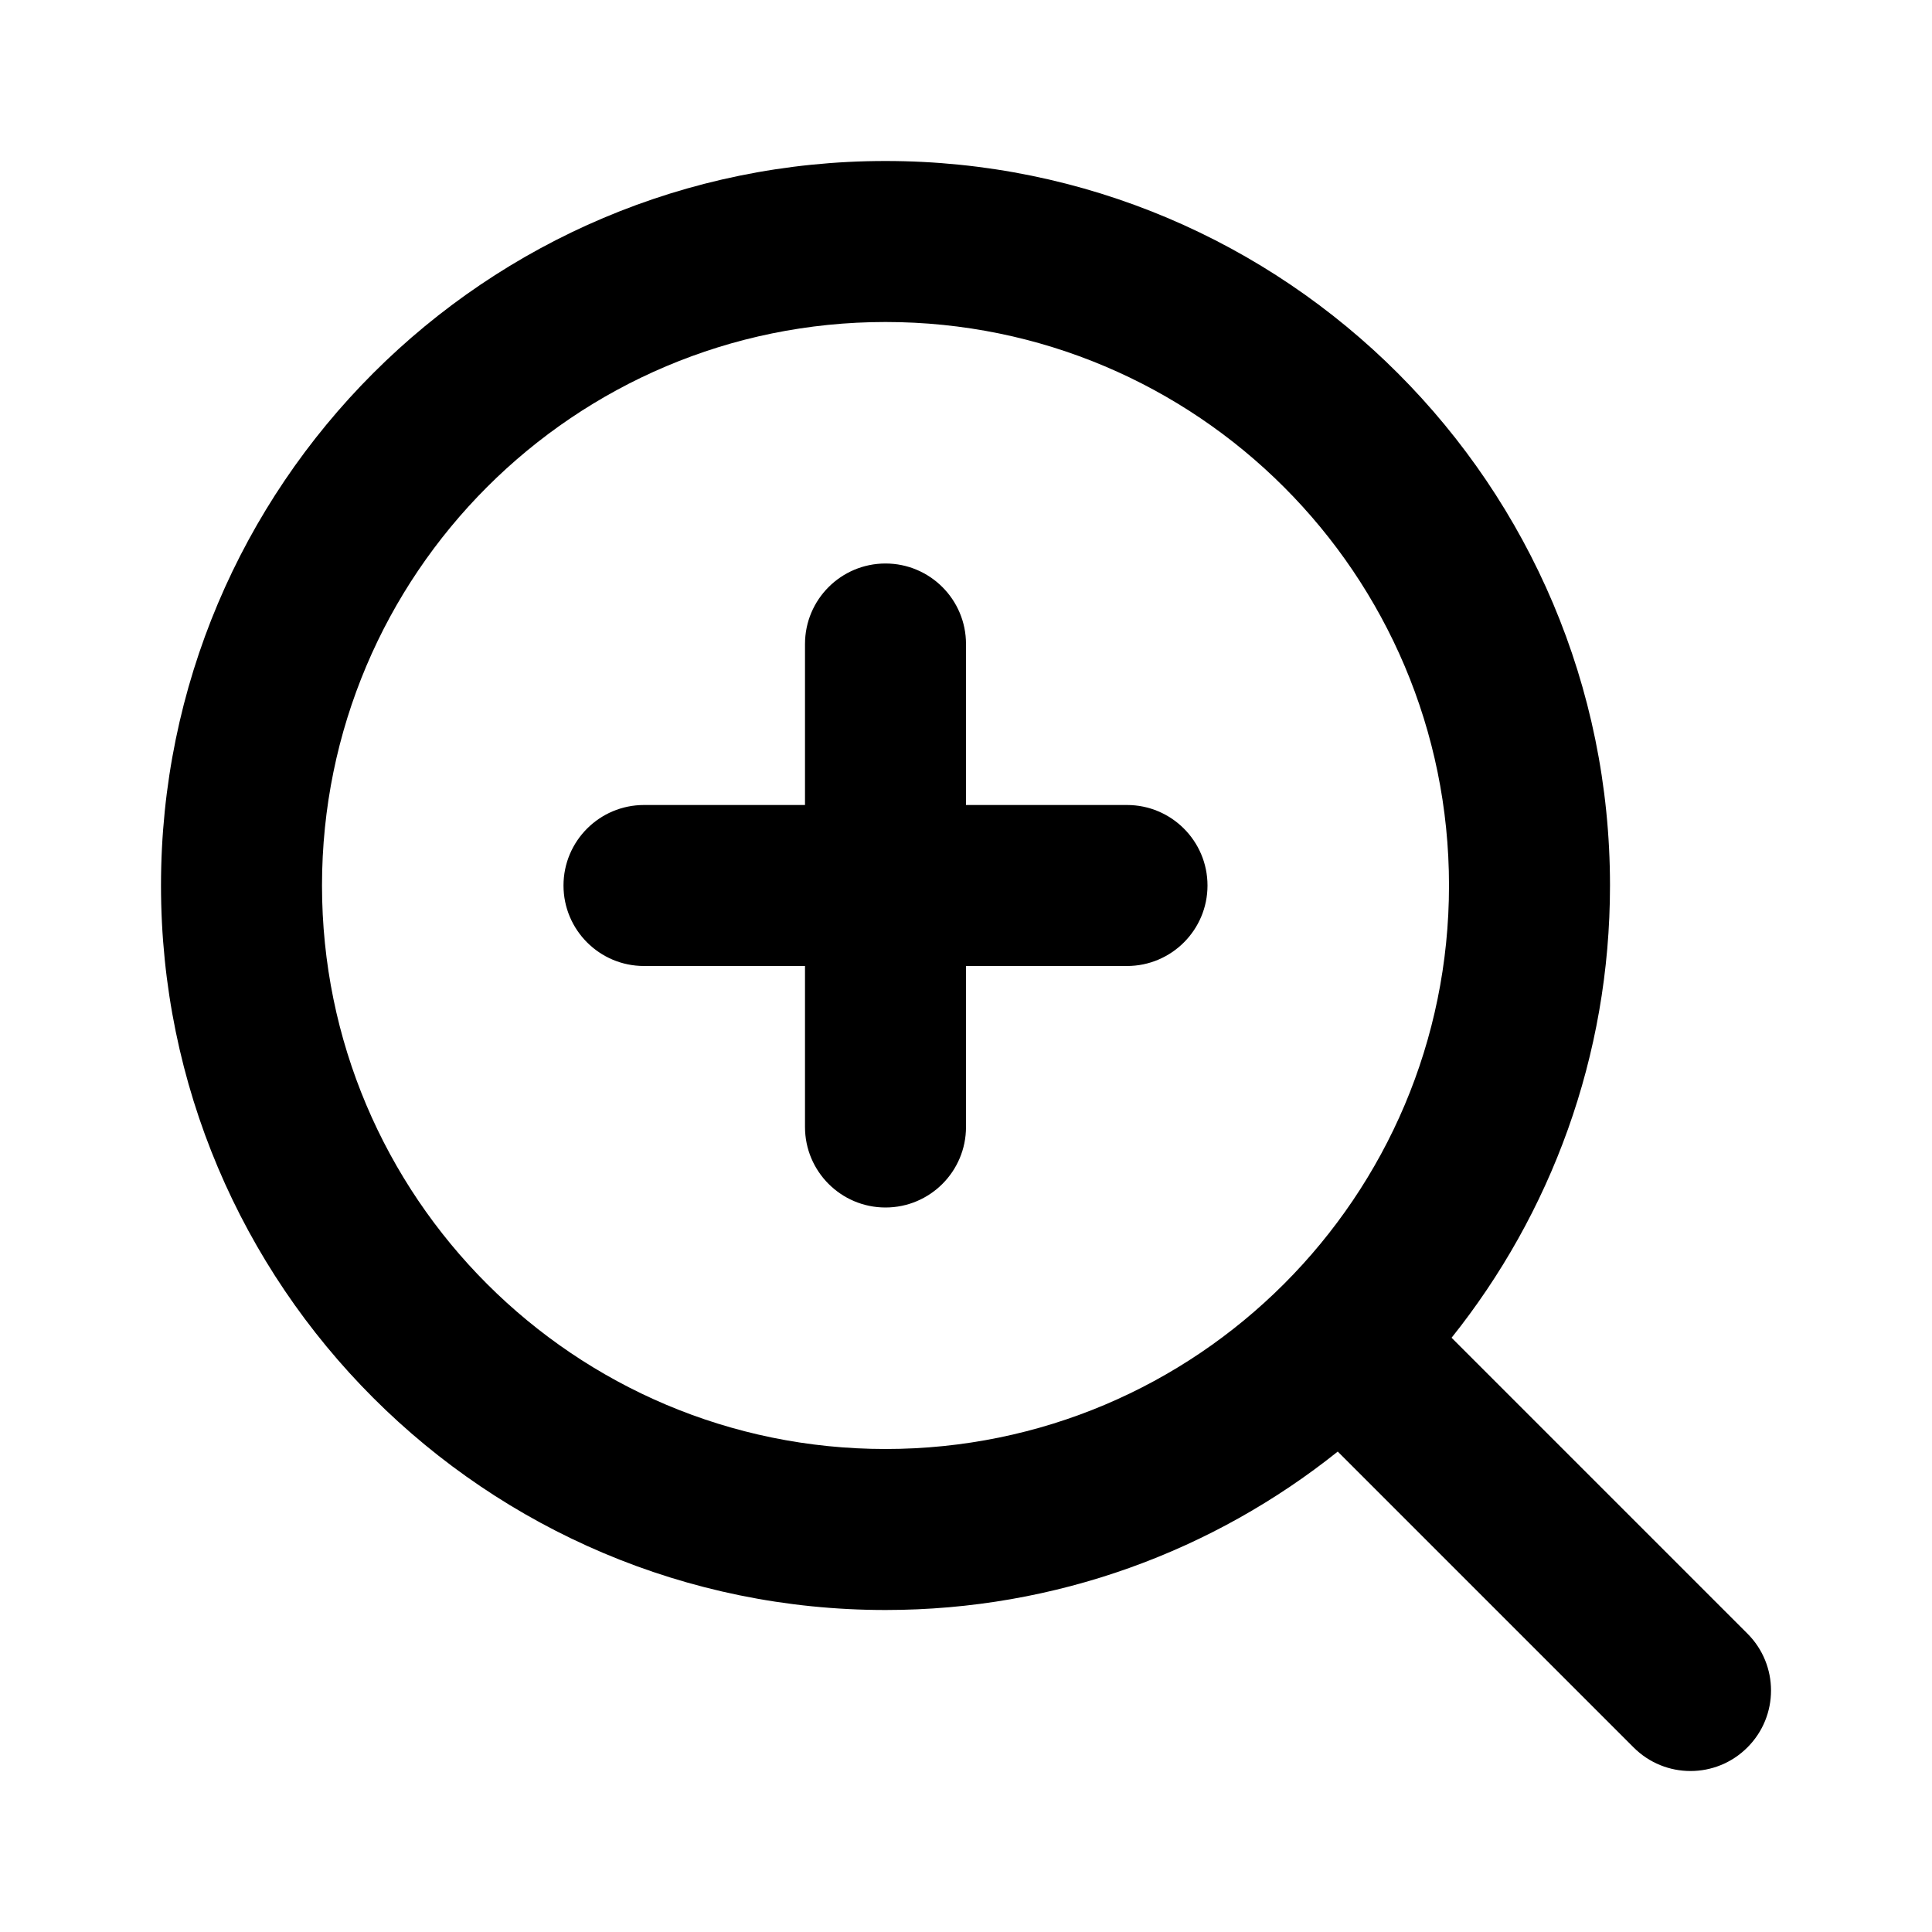
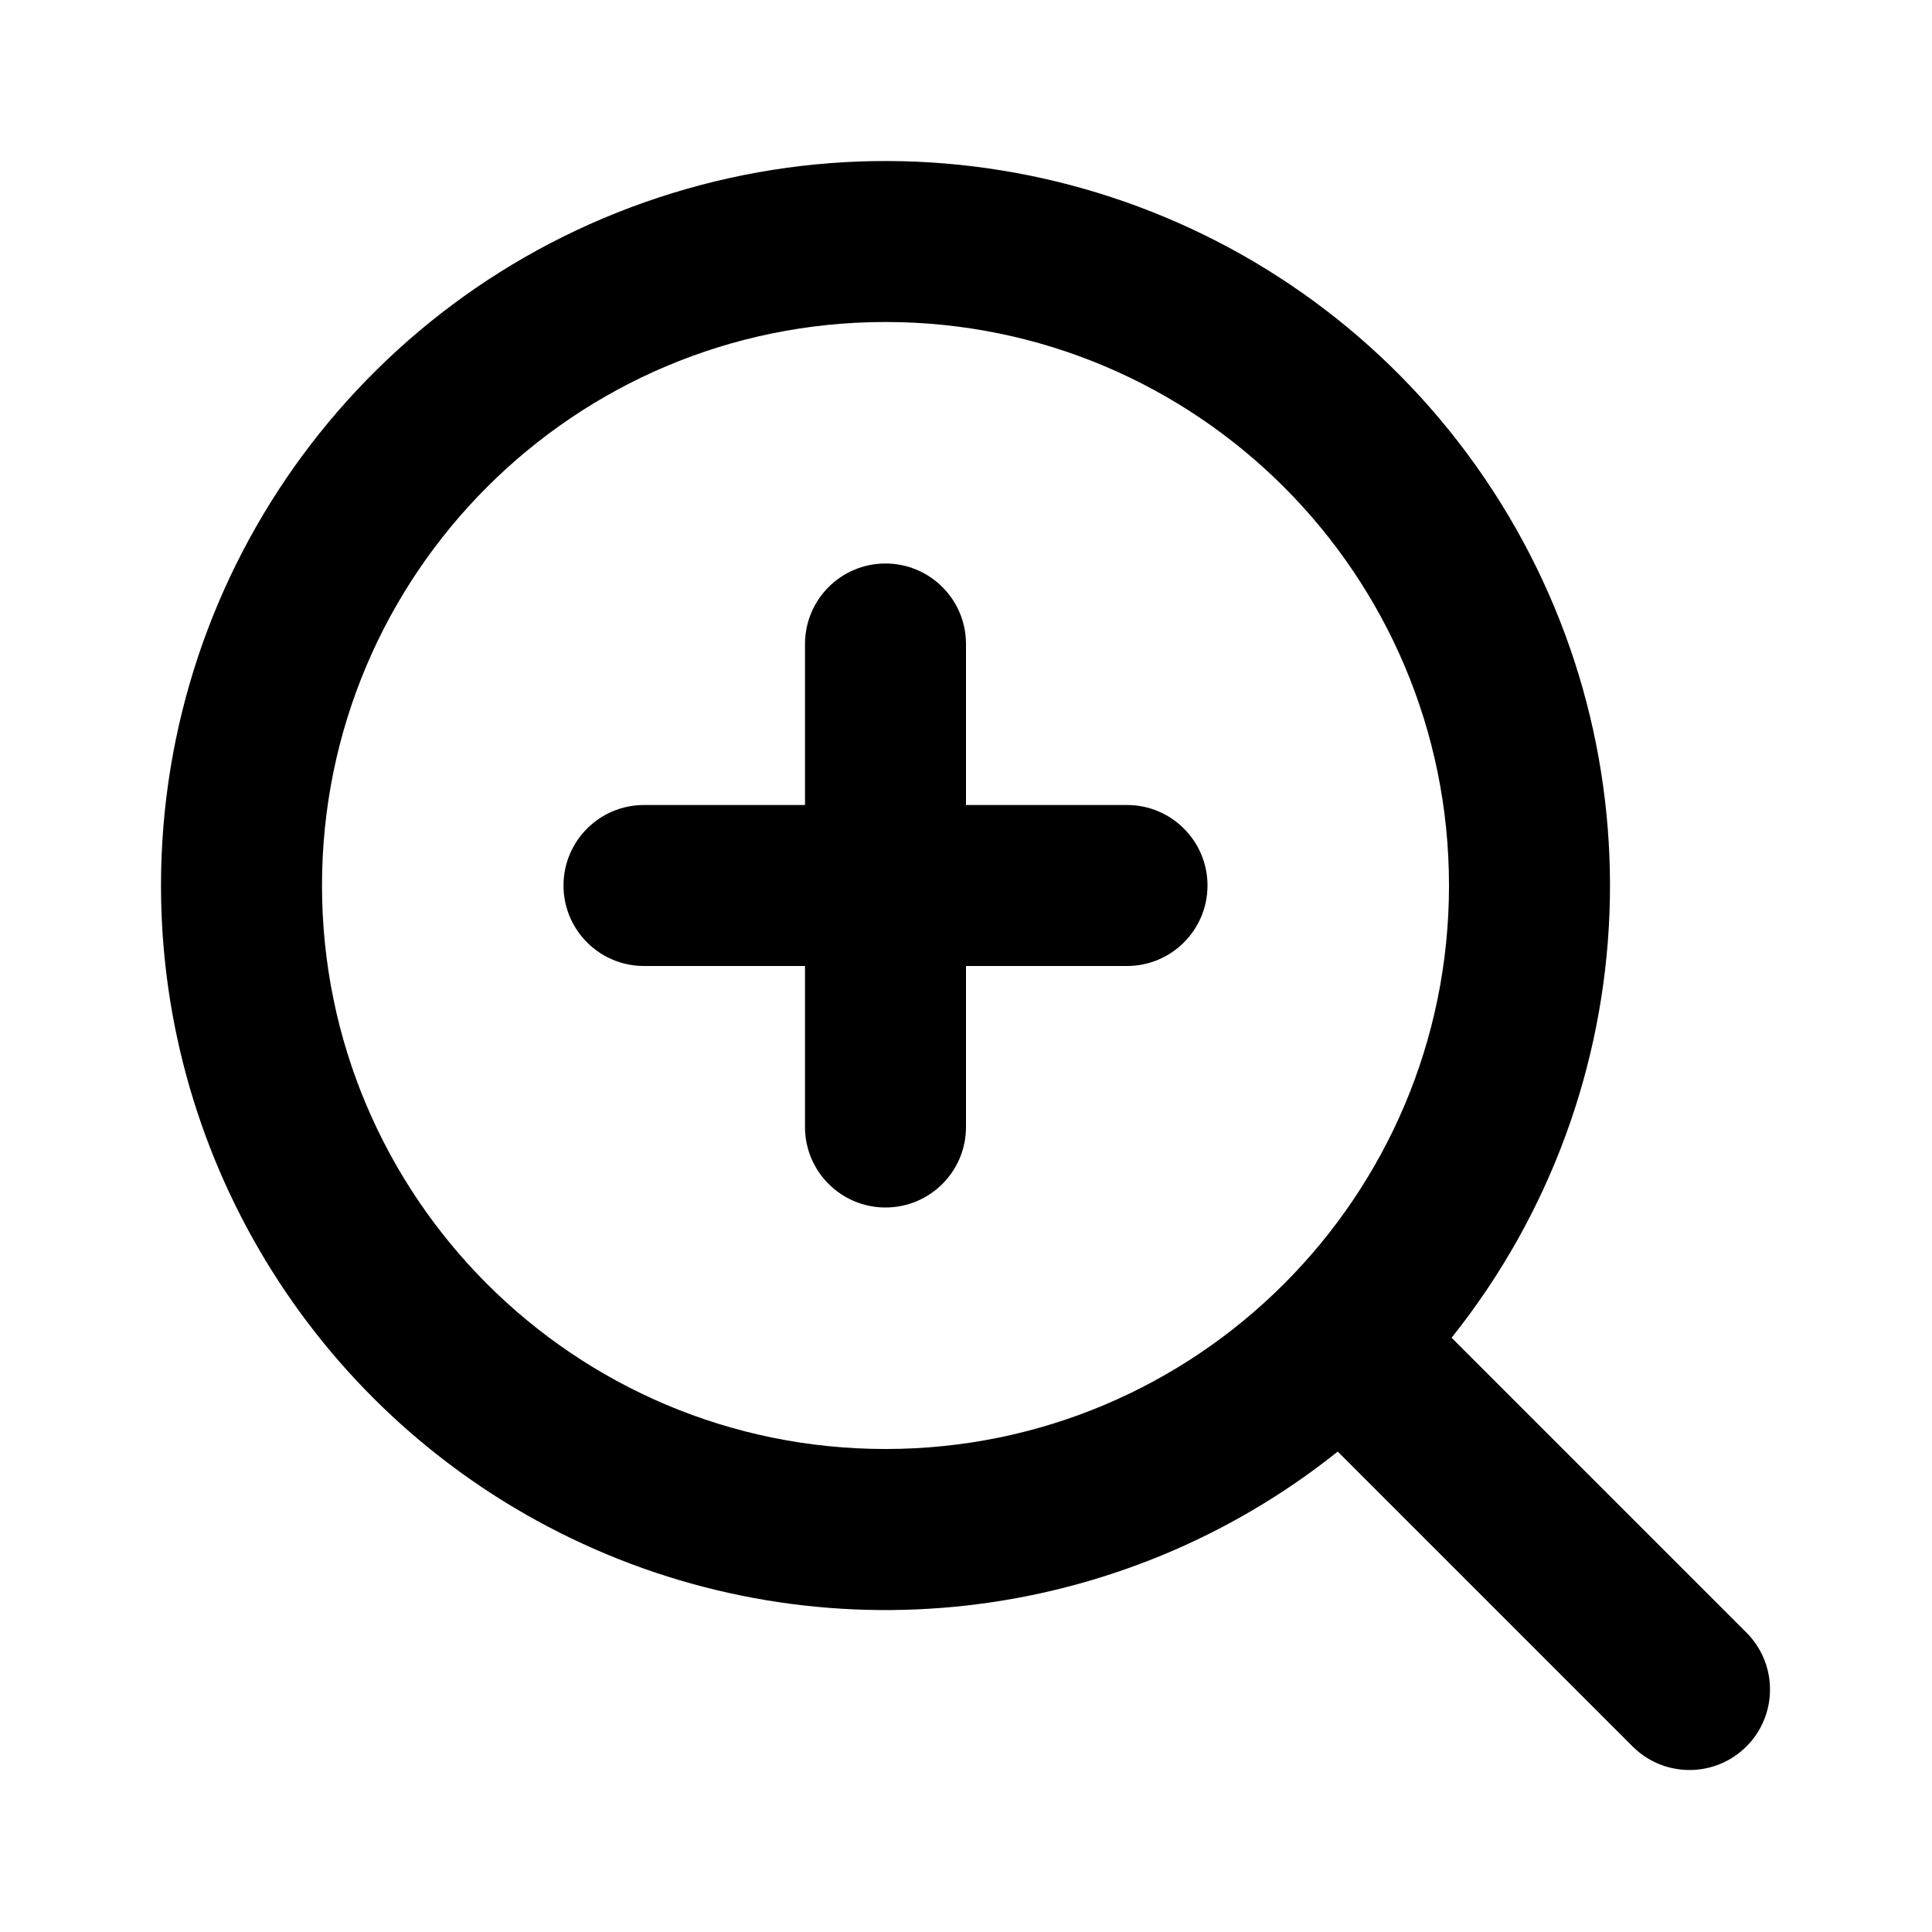
- <svg xmlns="http://www.w3.org/2000/svg" width="24" height="24" viewBox="0 0 24 24" fill="none">
-   <path fill-rule="evenodd" clip-rule="evenodd" d="M11 4C7.134 4 4 7.134 4 11C4 14.866 7.134 18 11 18C12.933 18 14.682 17.218 15.95 15.95C17.218 14.682 18 12.933 18 11C18 7.134 14.866 4 11 4ZM2 11C2 6.029 6.029 2 11 2C15.971 2 20 6.029 20 11C20 13.125 19.263 15.078 18.032 16.618L21.707 20.293C22.098 20.683 22.098 21.317 21.707 21.707C21.317 22.098 20.683 22.098 20.293 21.707L16.618 18.032C15.078 19.263 13.125 20 11 20C6.029 20 2 15.971 2 11ZM11 7C11.552 7 12 7.448 12 8V10H14C14.552 10 15 10.448 15 11C15 11.552 14.552 12 14 12H12V14C12 14.552 11.552 15 11 15C10.448 15 10 14.552 10 14V12H8C7.448 12 7 11.552 7 11C7 10.448 7.448 10 8 10H10V8C10 7.448 10.448 7 11 7Z" fill="black" />
+ <svg xmlns="http://www.w3.org/2000/svg" width="24" height="24" viewBox="0 0 24 24">
+   <path fill-rule="evenodd" clip-rule="evenodd" d="M11 4a7 7 0 1 0 0 14 7 7 0 0 0 0-14zm-9 7a9 9 0 1 1 16.032 5.618l3.675 3.675a1 1 0 0 1-1.414 1.414l-3.675-3.675A9 9 0 0 1 2 11zm9-4a1 1 0 0 1 1 1v2h2a1 1 0 1 1 0 2h-2v2a1 1 0 1 1-2 0v-2H8a1 1 0 1 1 0-2h2V8a1 1 0 0 1 1-1z" />
</svg>
